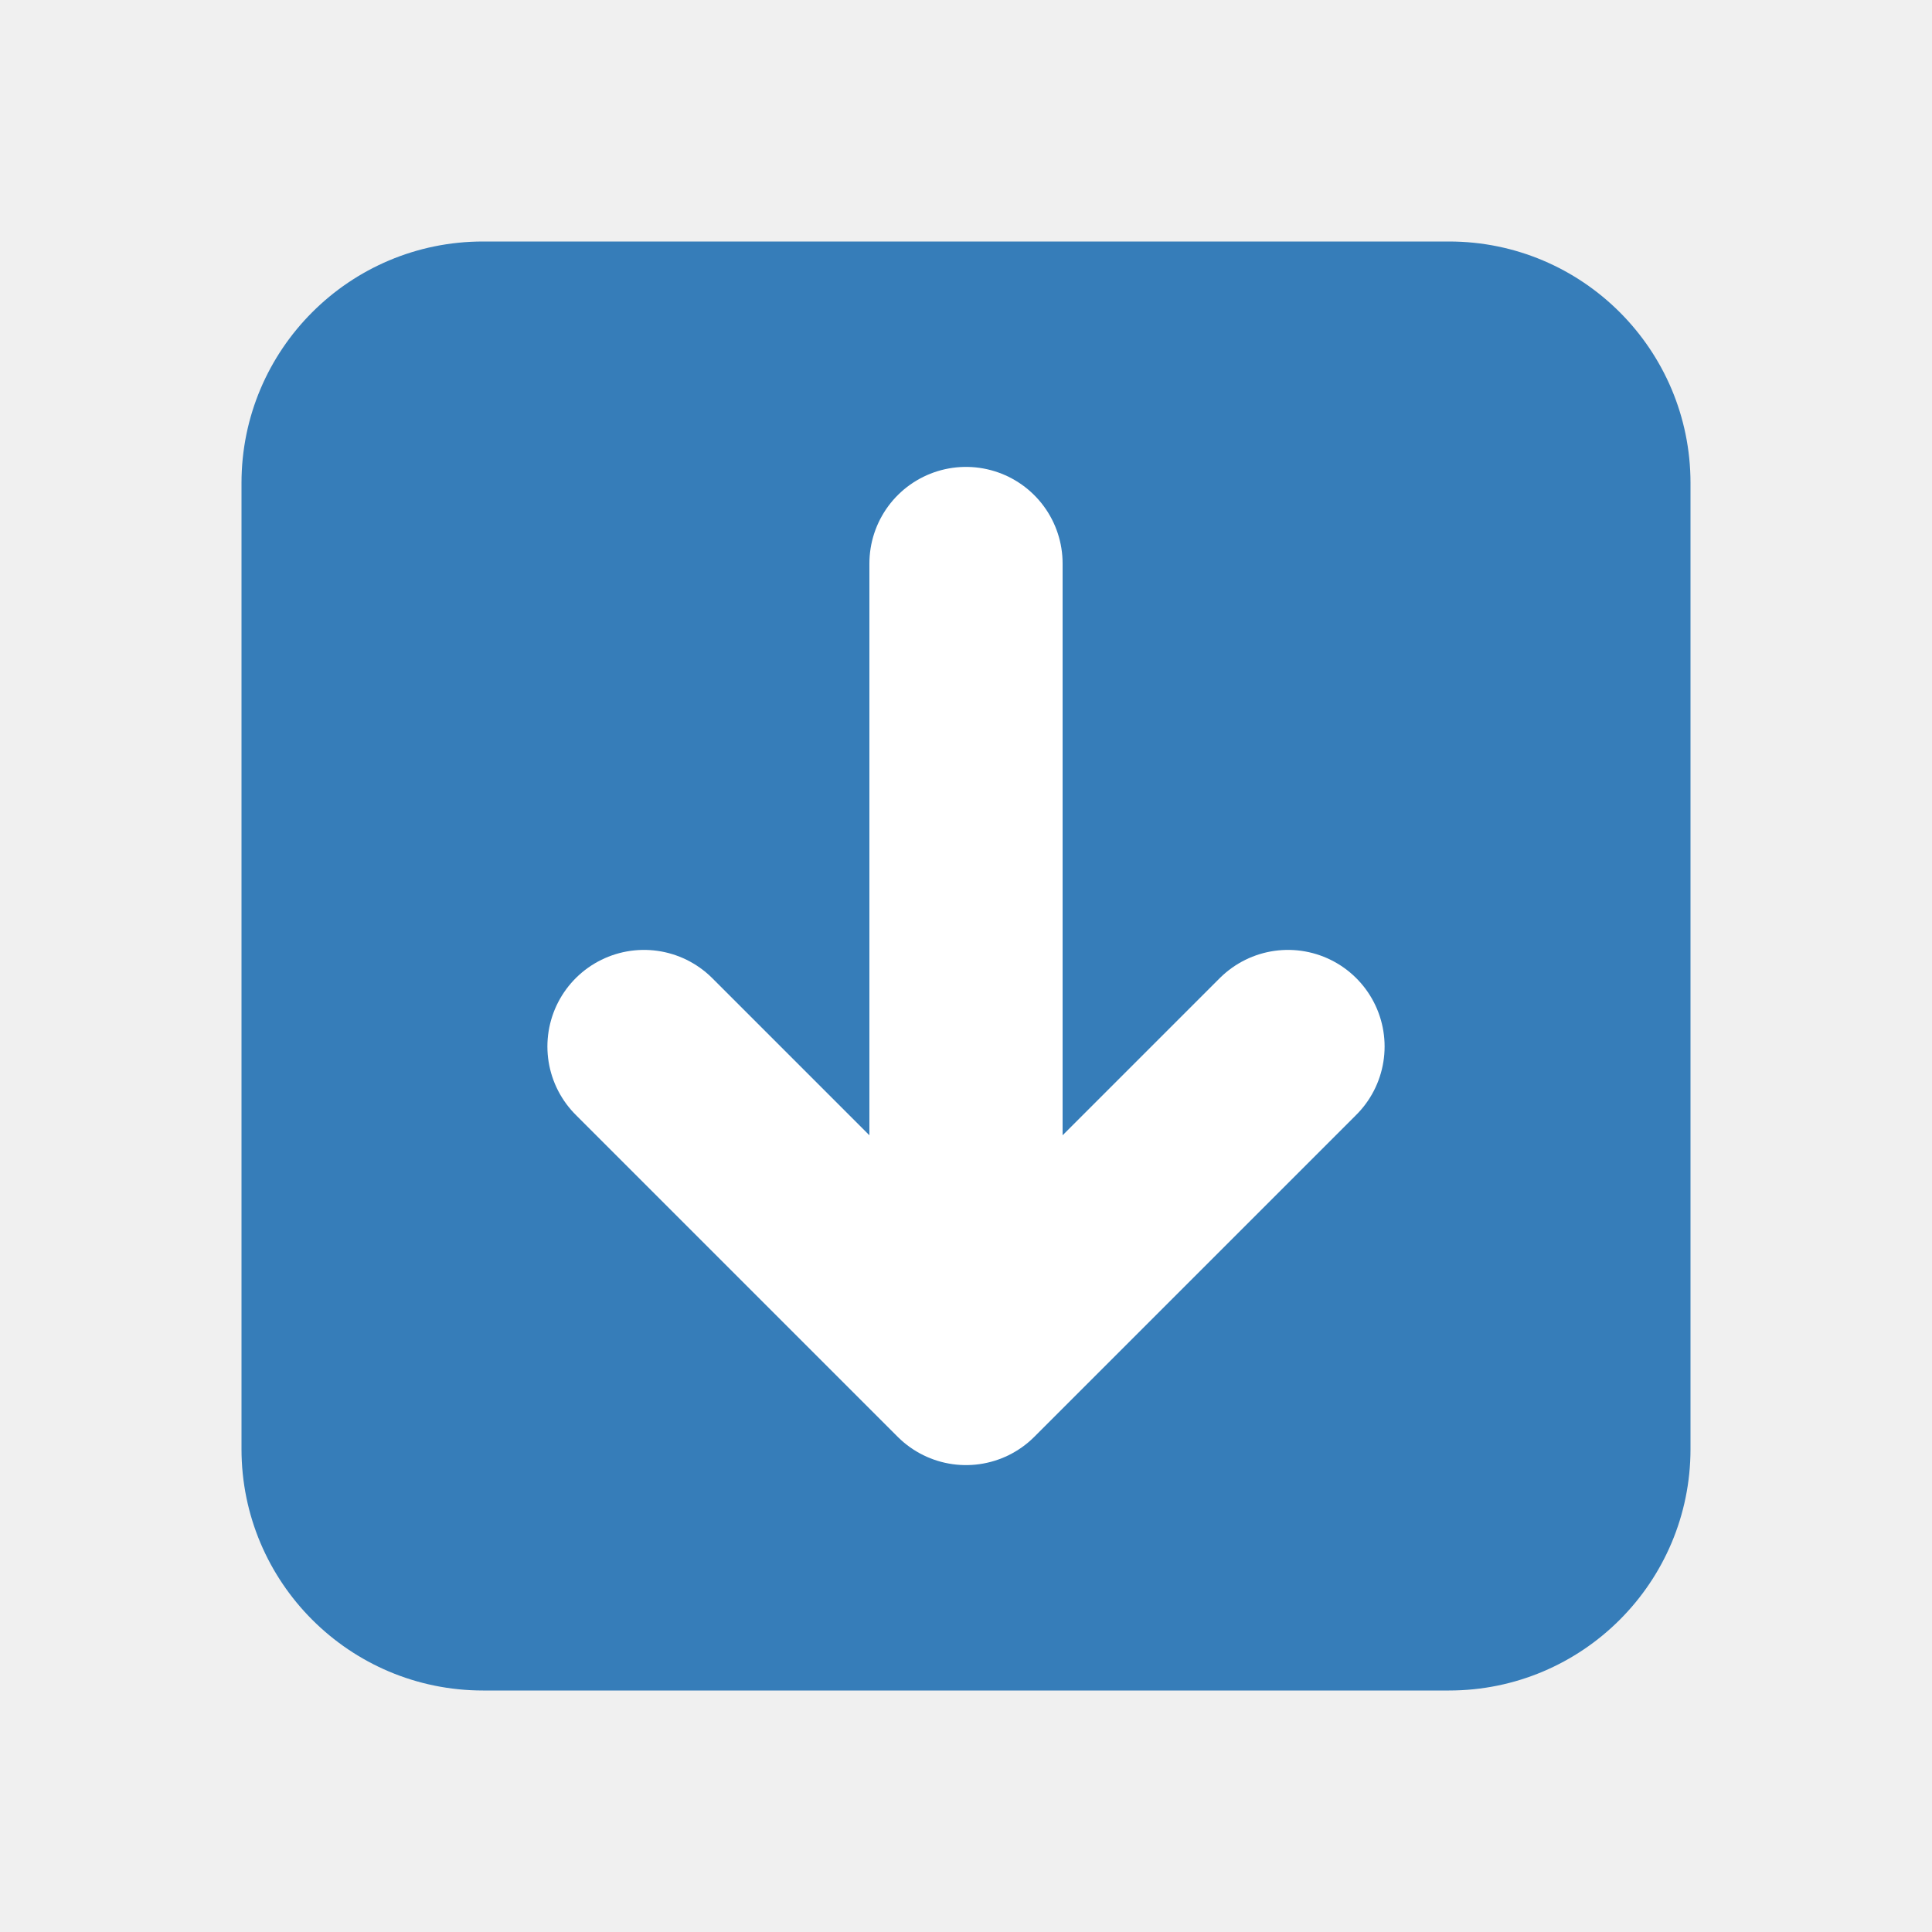
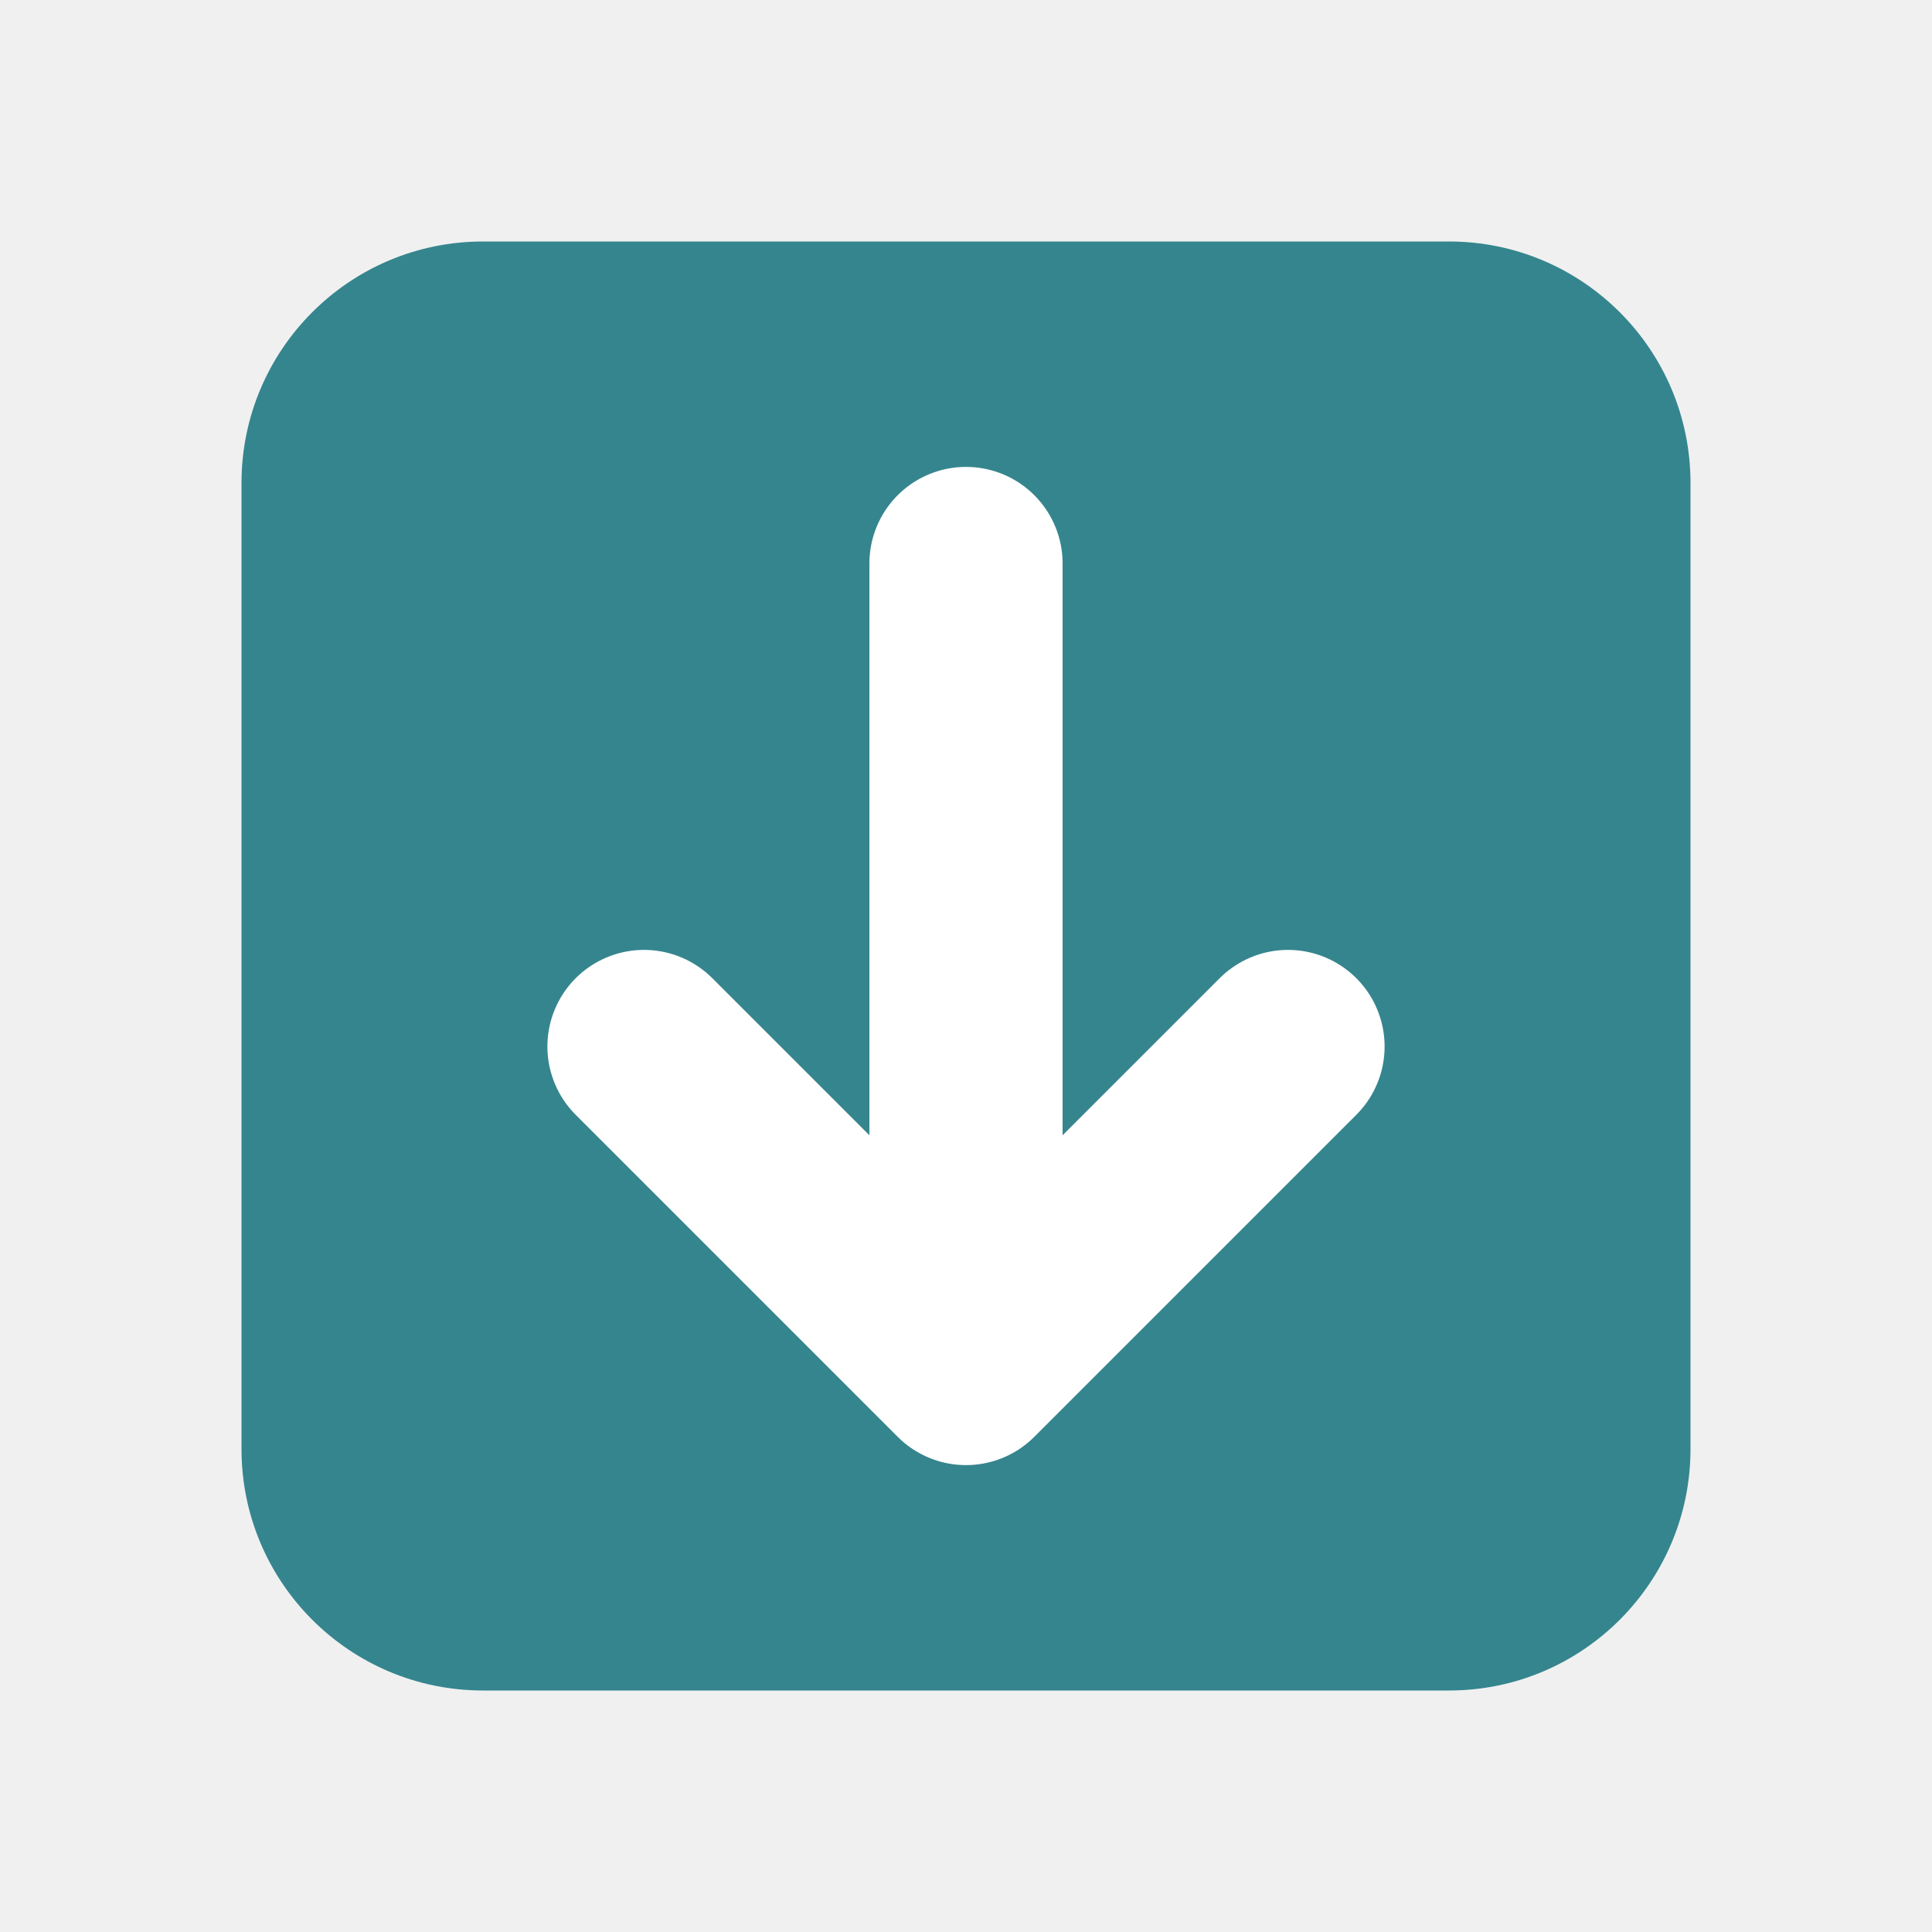
<svg xmlns="http://www.w3.org/2000/svg" viewBox="0 0 24 24">
-   <rect x="3" y="3" width="18" height="18" rx="3" fill="#367db9" />
+   <rect x="3" y="3" width="18" height="18" rx="3" fill="#35858E" />
  <path d="M12 7v10m-4-4 4 4 4-4" fill="none" stroke="#fff" stroke-width="2.4" stroke-linecap="round" stroke-linejoin="round" />
</svg>
